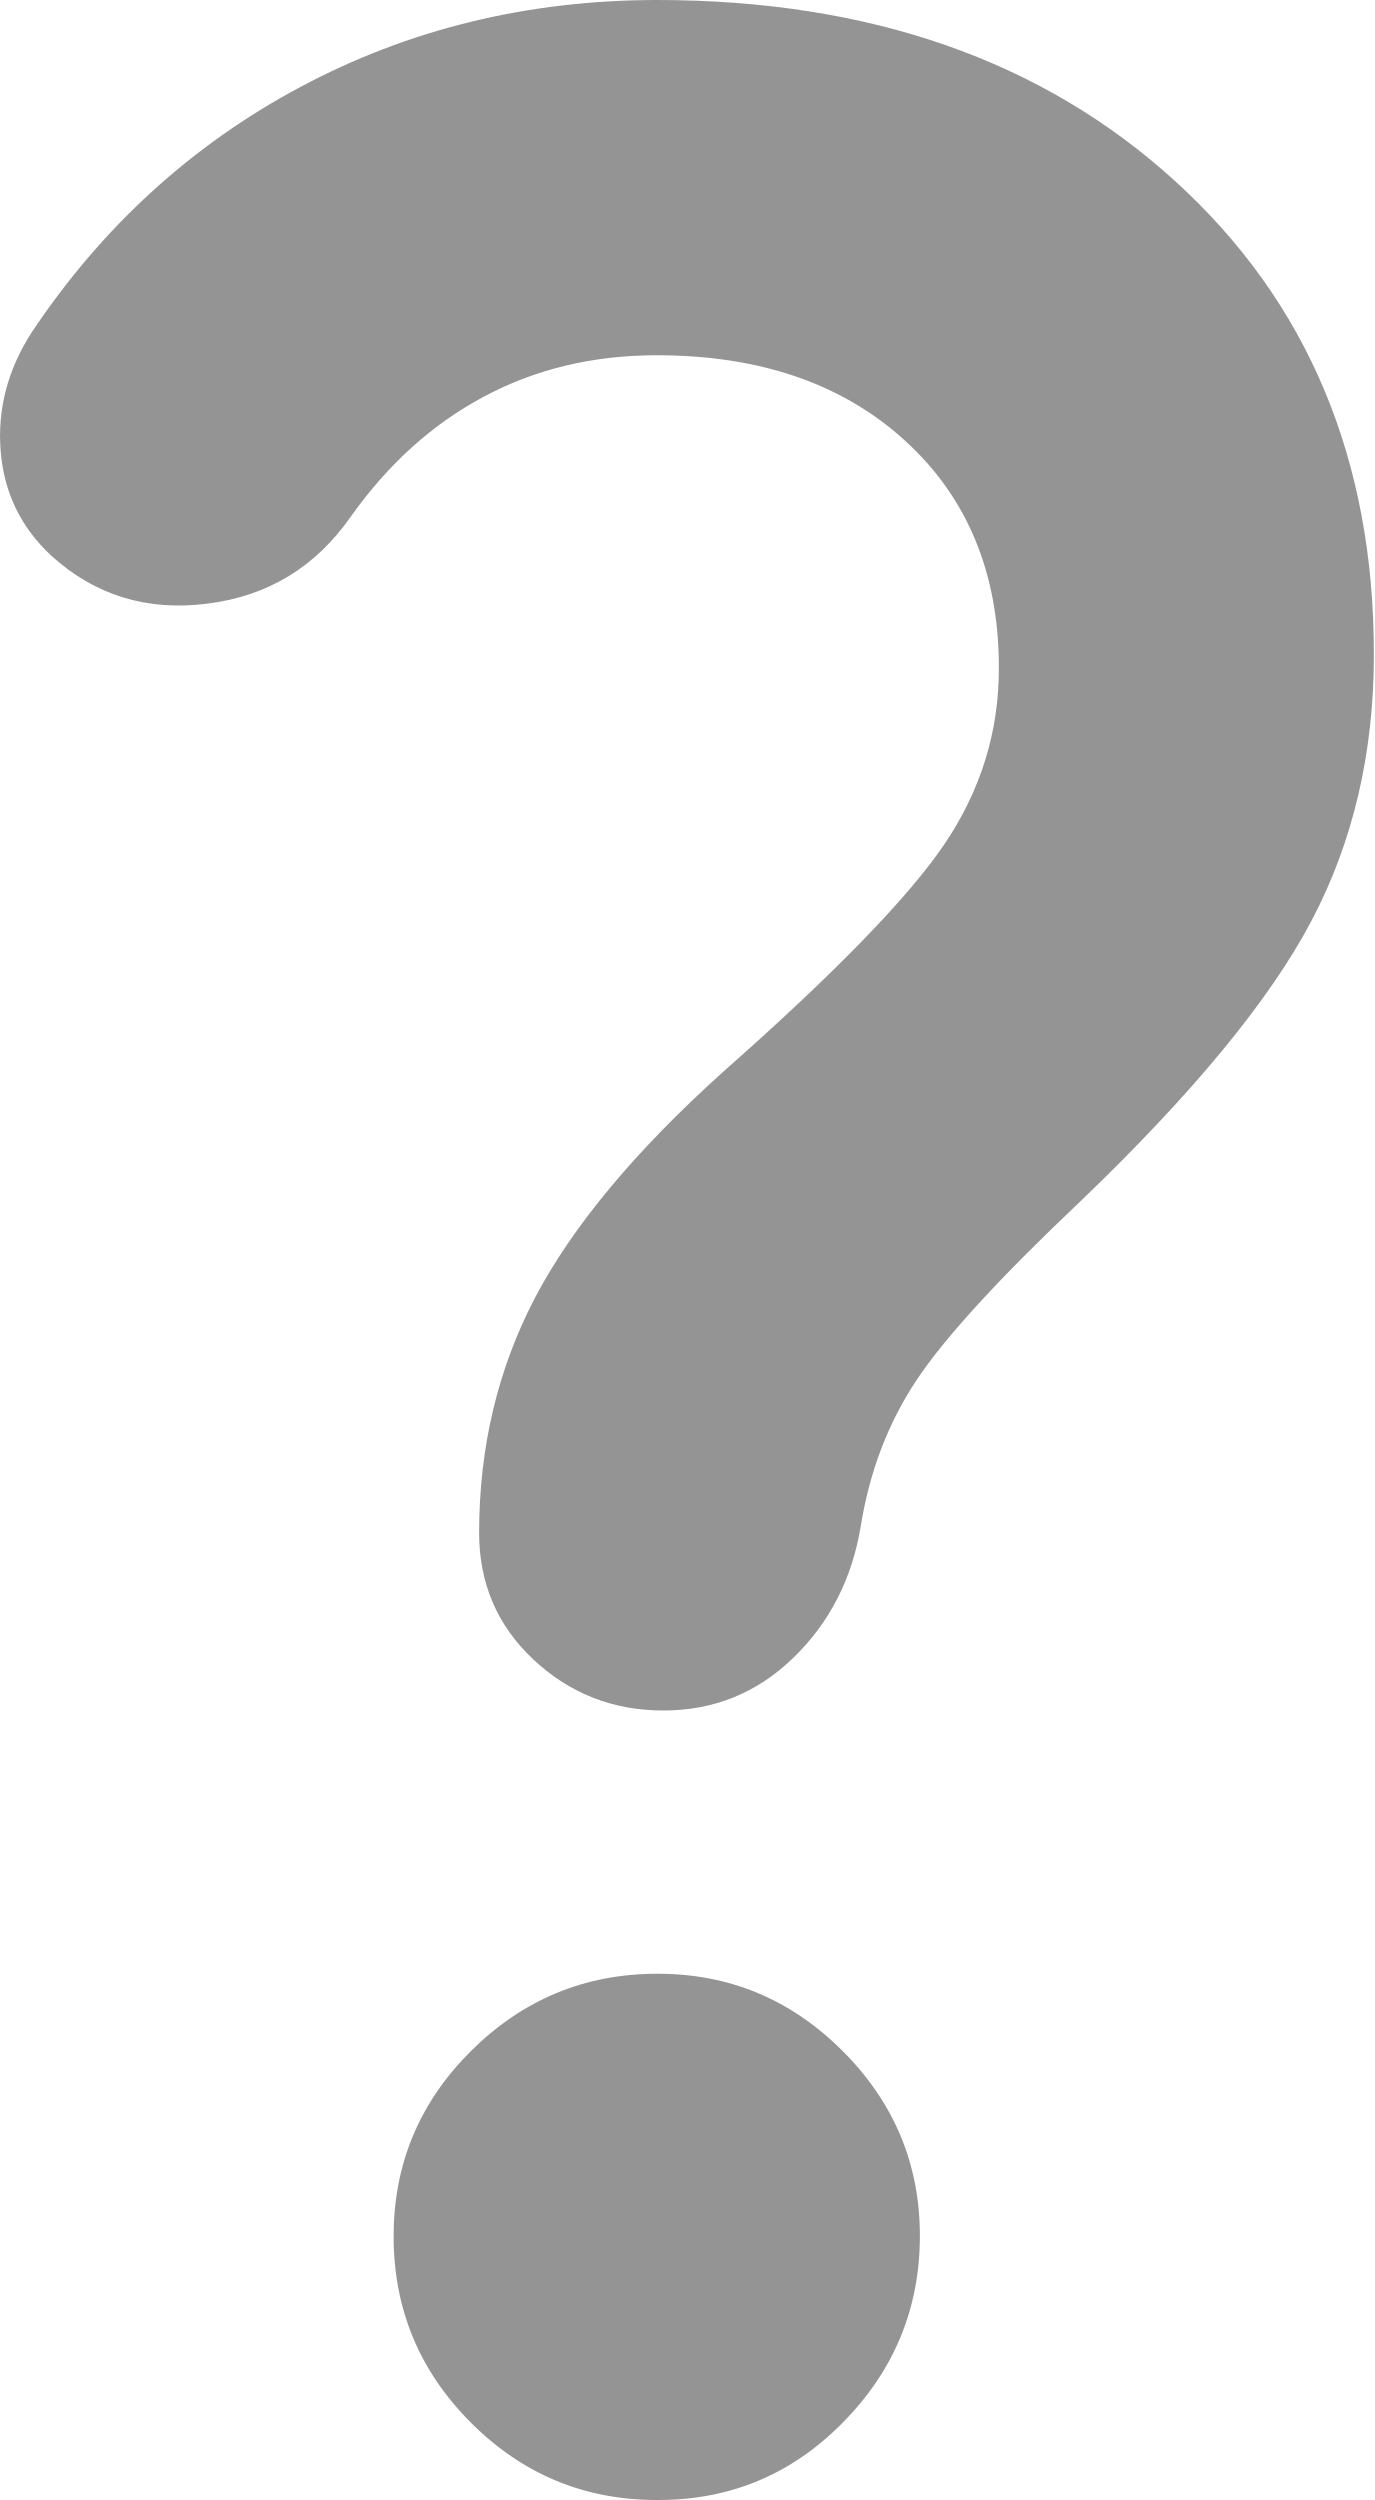
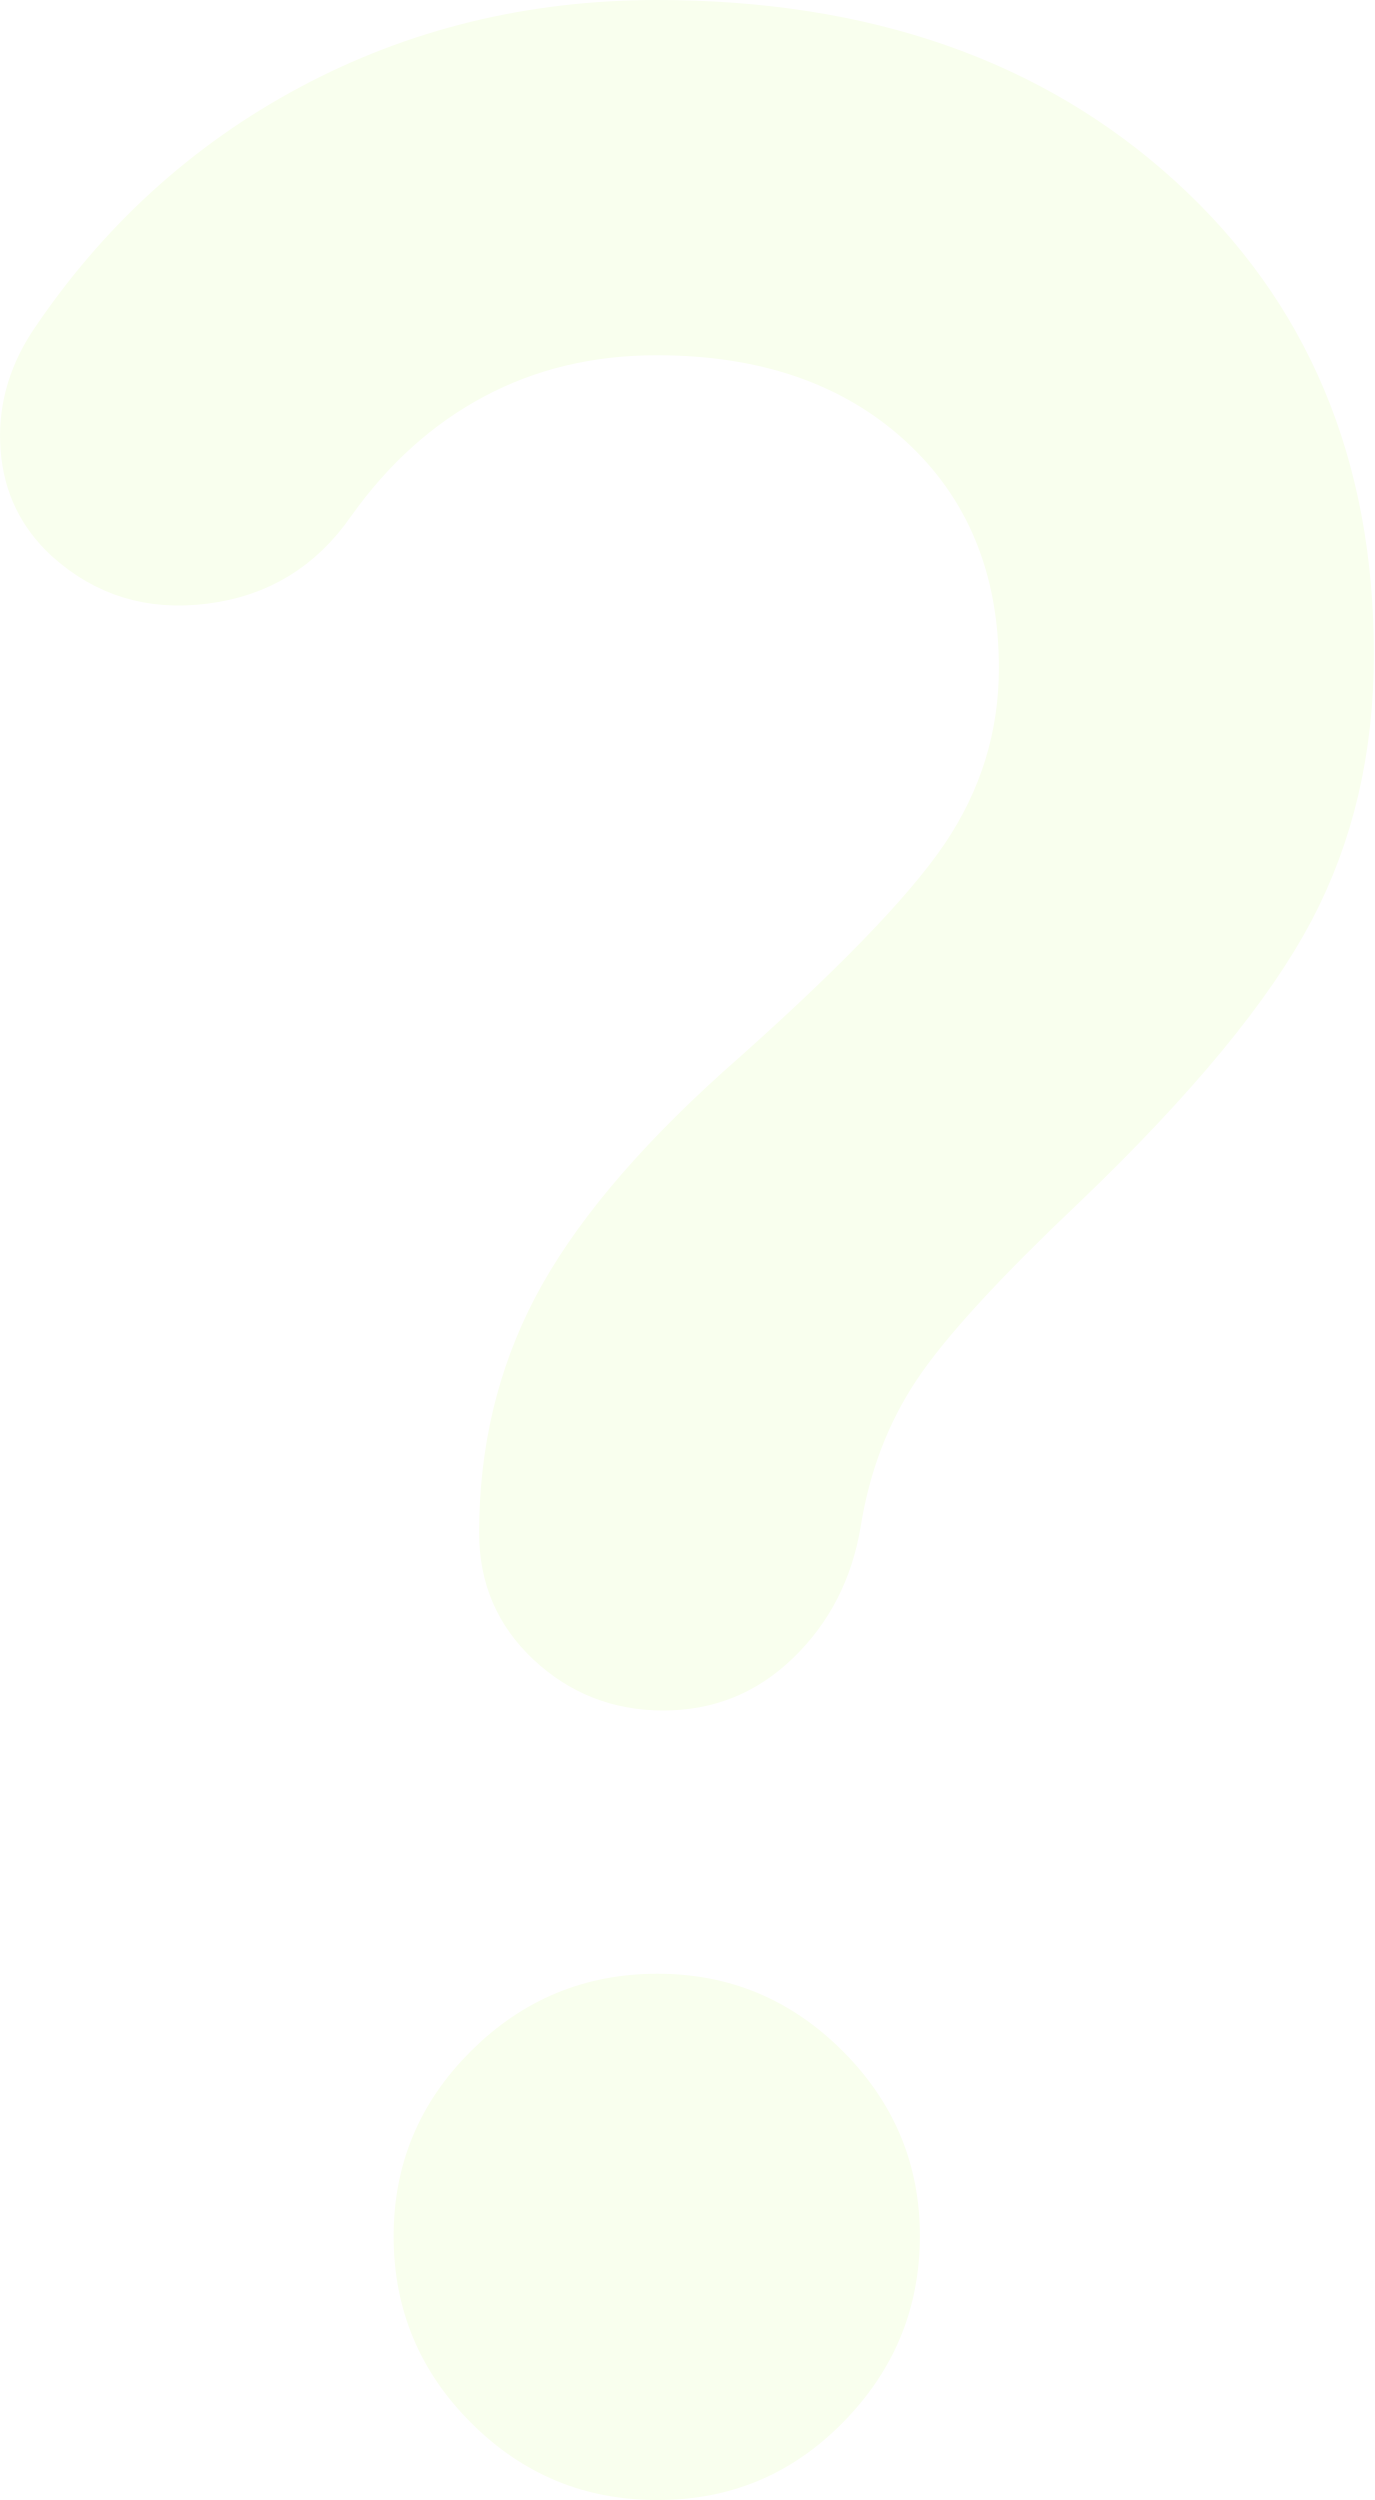
<svg xmlns="http://www.w3.org/2000/svg" width="11" height="20" viewBox="0 0 11 20" fill="none">
-   <path d="M7.991 5.342C7.991 4.588 7.741 3.982 7.241 3.526C6.742 3.07 6.079 2.842 5.254 2.842C4.745 2.842 4.285 2.952 3.873 3.172C3.461 3.391 3.106 3.711 2.807 4.132C2.526 4.535 2.144 4.768 1.661 4.829C1.179 4.891 0.762 4.764 0.412 4.447C0.166 4.219 0.031 3.939 0.005 3.605C-0.021 3.272 0.062 2.956 0.254 2.658C0.816 1.816 1.531 1.162 2.399 0.698C3.268 0.233 4.22 0.001 5.254 0C6.956 0 8.338 0.482 9.399 1.447C10.461 2.412 10.992 3.675 10.991 5.237C10.991 6.026 10.824 6.737 10.491 7.368C10.158 8 9.544 8.746 8.649 9.605C8 10.219 7.561 10.697 7.333 11.04C7.105 11.382 6.956 11.773 6.886 12.21C6.816 12.632 6.636 12.982 6.346 13.263C6.056 13.544 5.71 13.684 5.307 13.684C4.904 13.684 4.558 13.548 4.268 13.277C3.978 13.005 3.833 12.667 3.833 12.263C3.833 11.579 3.982 10.952 4.28 10.382C4.579 9.812 5.079 9.211 5.78 8.579C6.675 7.789 7.267 7.18 7.557 6.751C7.847 6.321 7.992 5.852 7.991 5.342ZM5.254 20C4.675 20 4.18 19.794 3.768 19.382C3.356 18.97 3.15 18.474 3.149 17.895C3.148 17.315 3.354 16.82 3.768 16.408C4.181 15.997 4.677 15.791 5.254 15.79C5.832 15.788 6.327 15.994 6.741 16.408C7.155 16.822 7.361 17.318 7.359 17.895C7.357 18.472 7.151 18.967 6.741 19.382C6.332 19.797 5.836 20.003 5.254 20Z" fill="#949494" />
+   <path d="M7.991 5.342C7.991 4.588 7.741 3.982 7.241 3.526C6.742 3.07 6.079 2.842 5.254 2.842C4.745 2.842 4.285 2.952 3.873 3.172C3.461 3.391 3.106 3.711 2.807 4.132C2.526 4.535 2.144 4.768 1.661 4.829C1.179 4.891 0.762 4.764 0.412 4.447C0.166 4.219 0.031 3.939 0.005 3.605C-0.021 3.272 0.062 2.956 0.254 2.658C0.816 1.816 1.531 1.162 2.399 0.698C3.268 0.233 4.22 0.001 5.254 0C6.956 0 8.338 0.482 9.399 1.447C10.461 2.412 10.992 3.675 10.991 5.237C10.991 6.026 10.824 6.737 10.491 7.368C10.158 8 9.544 8.746 8.649 9.605C8 10.219 7.561 10.697 7.333 11.04C7.105 11.382 6.956 11.773 6.886 12.21C6.816 12.632 6.636 12.982 6.346 13.263C6.056 13.544 5.71 13.684 5.307 13.684C4.904 13.684 4.558 13.548 4.268 13.277C3.978 13.005 3.833 12.667 3.833 12.263C3.833 11.579 3.982 10.952 4.28 10.382C4.579 9.812 5.079 9.211 5.78 8.579C6.675 7.789 7.267 7.18 7.557 6.751C7.847 6.321 7.992 5.852 7.991 5.342ZM5.254 20C4.675 20 4.18 19.794 3.768 19.382C3.356 18.97 3.15 18.474 3.149 17.895C3.148 17.315 3.354 16.82 3.768 16.408C4.181 15.997 4.677 15.791 5.254 15.79C5.832 15.788 6.327 15.994 6.741 16.408C7.155 16.822 7.361 17.318 7.359 17.895C7.357 18.472 7.151 18.967 6.741 19.382C6.332 19.797 5.836 20.003 5.254 20Z" fill="#F9FFEE" />
</svg>
